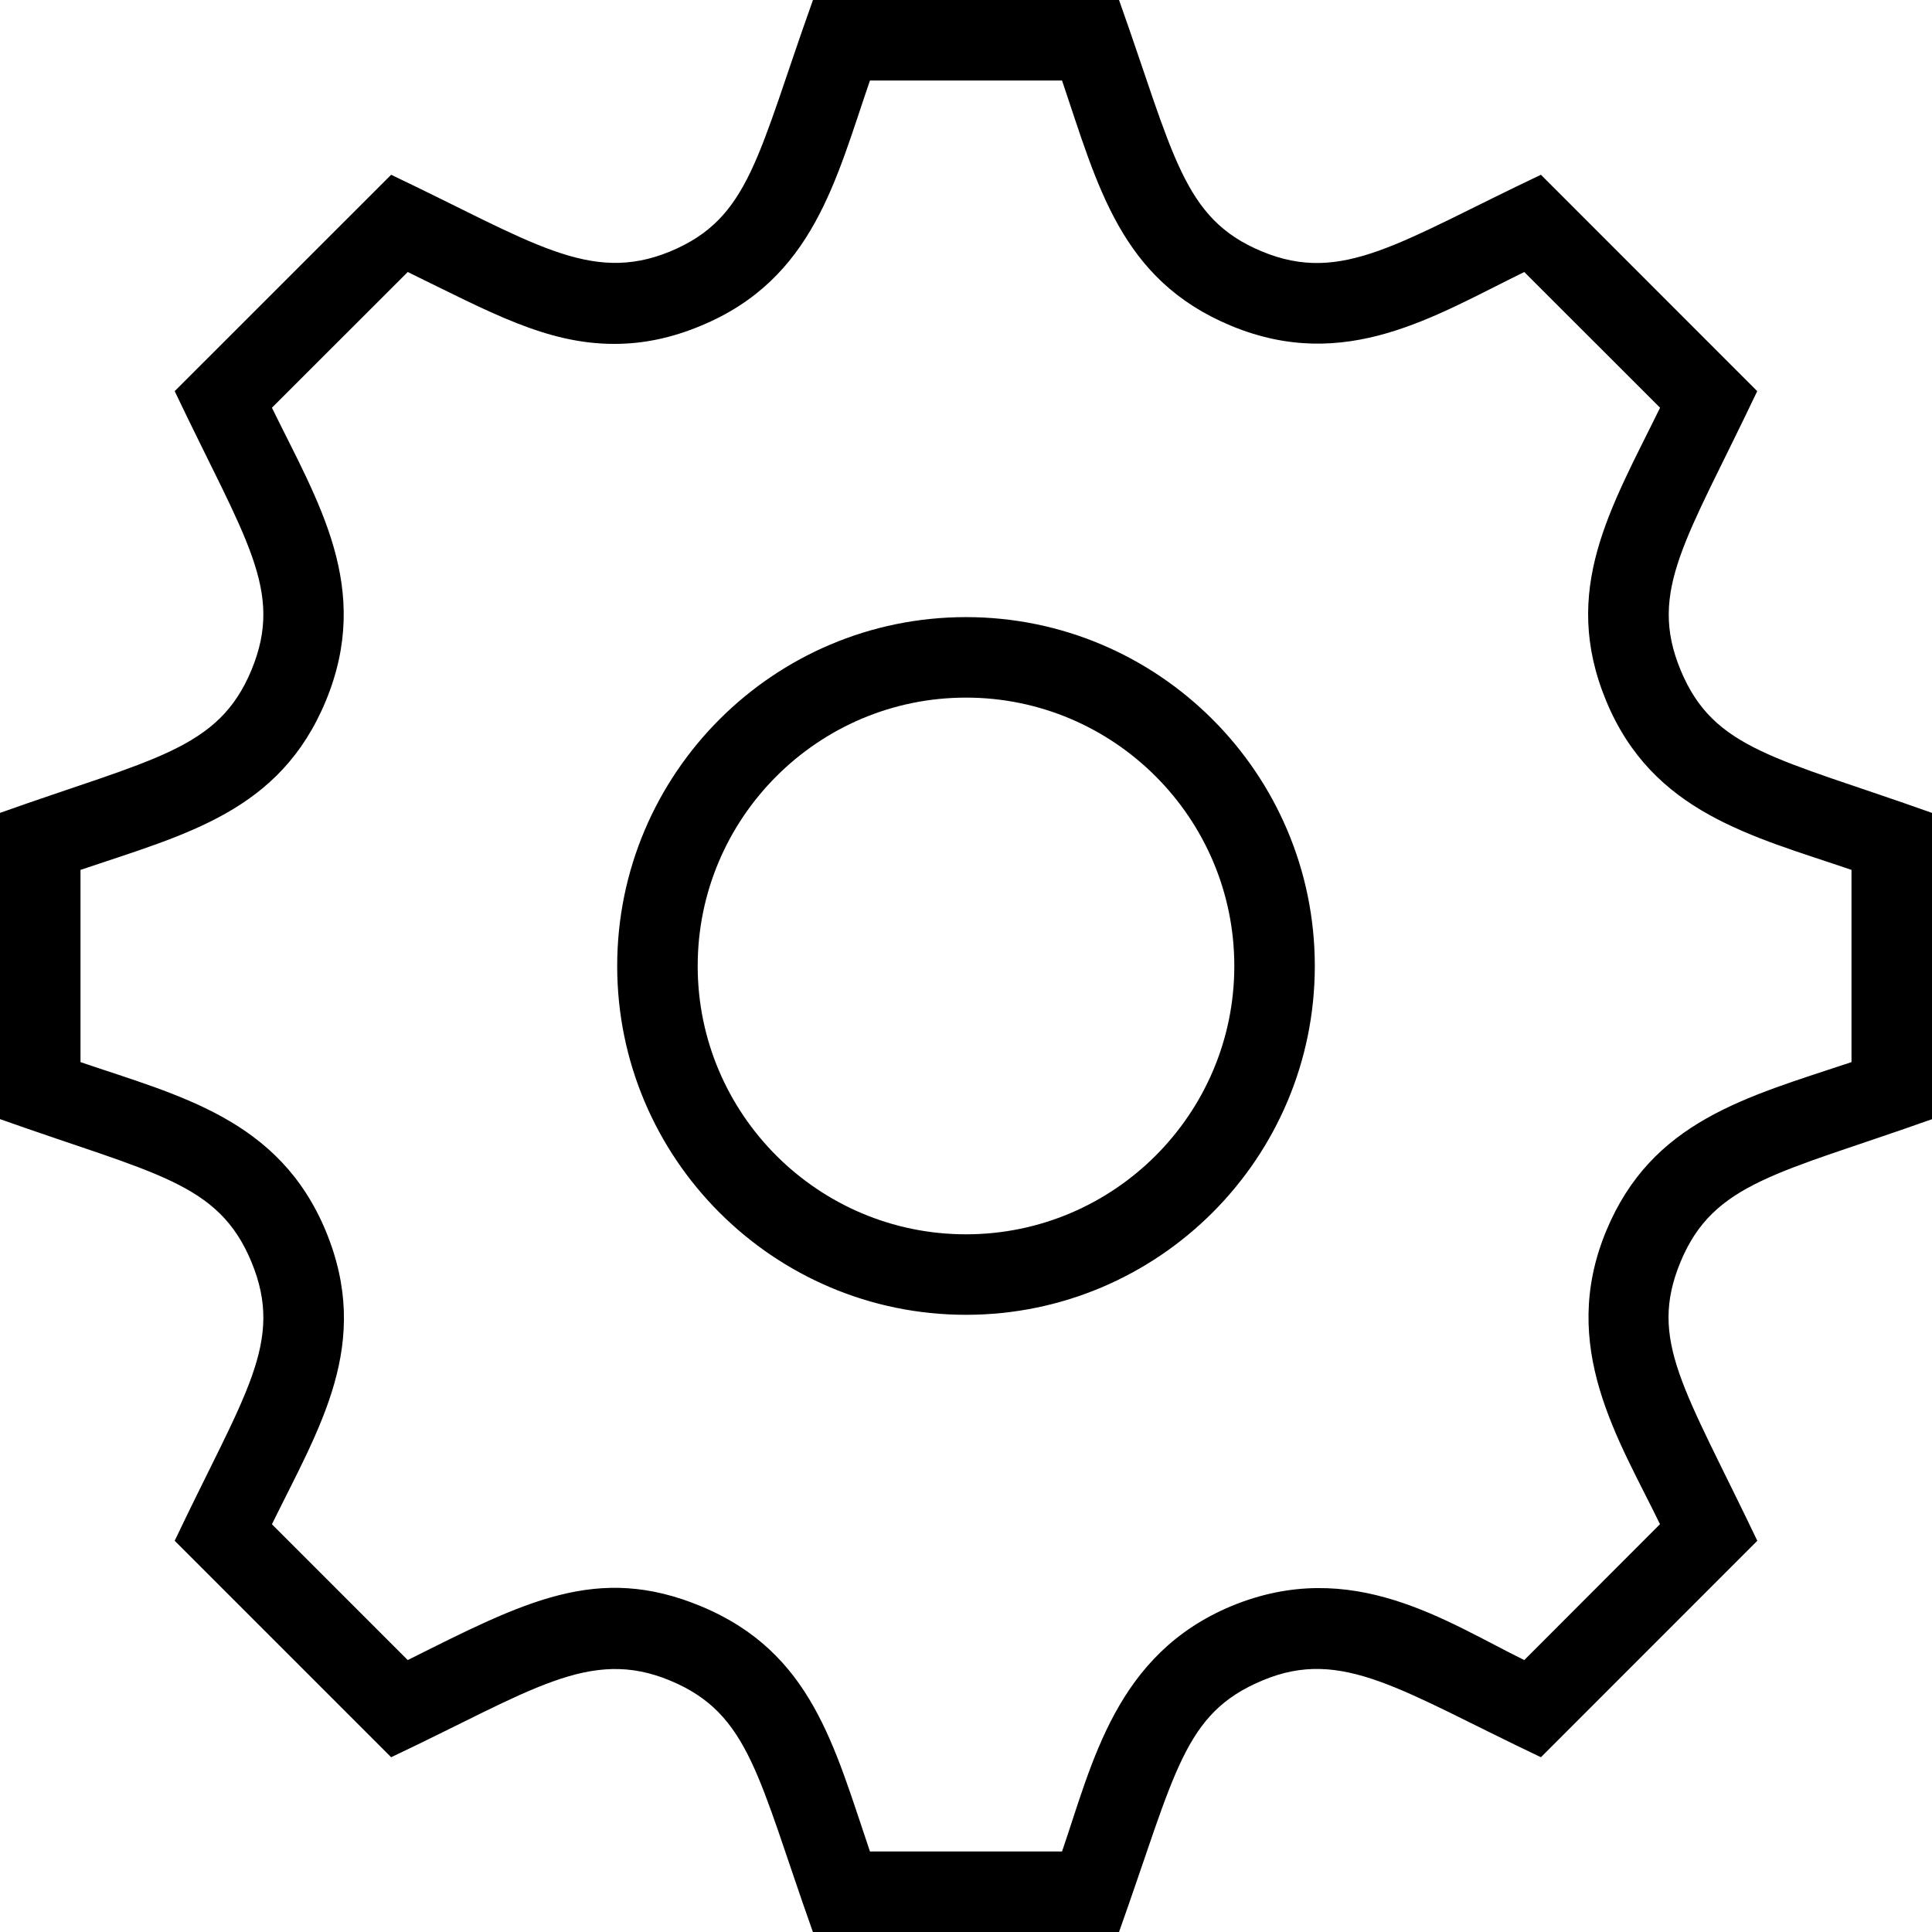
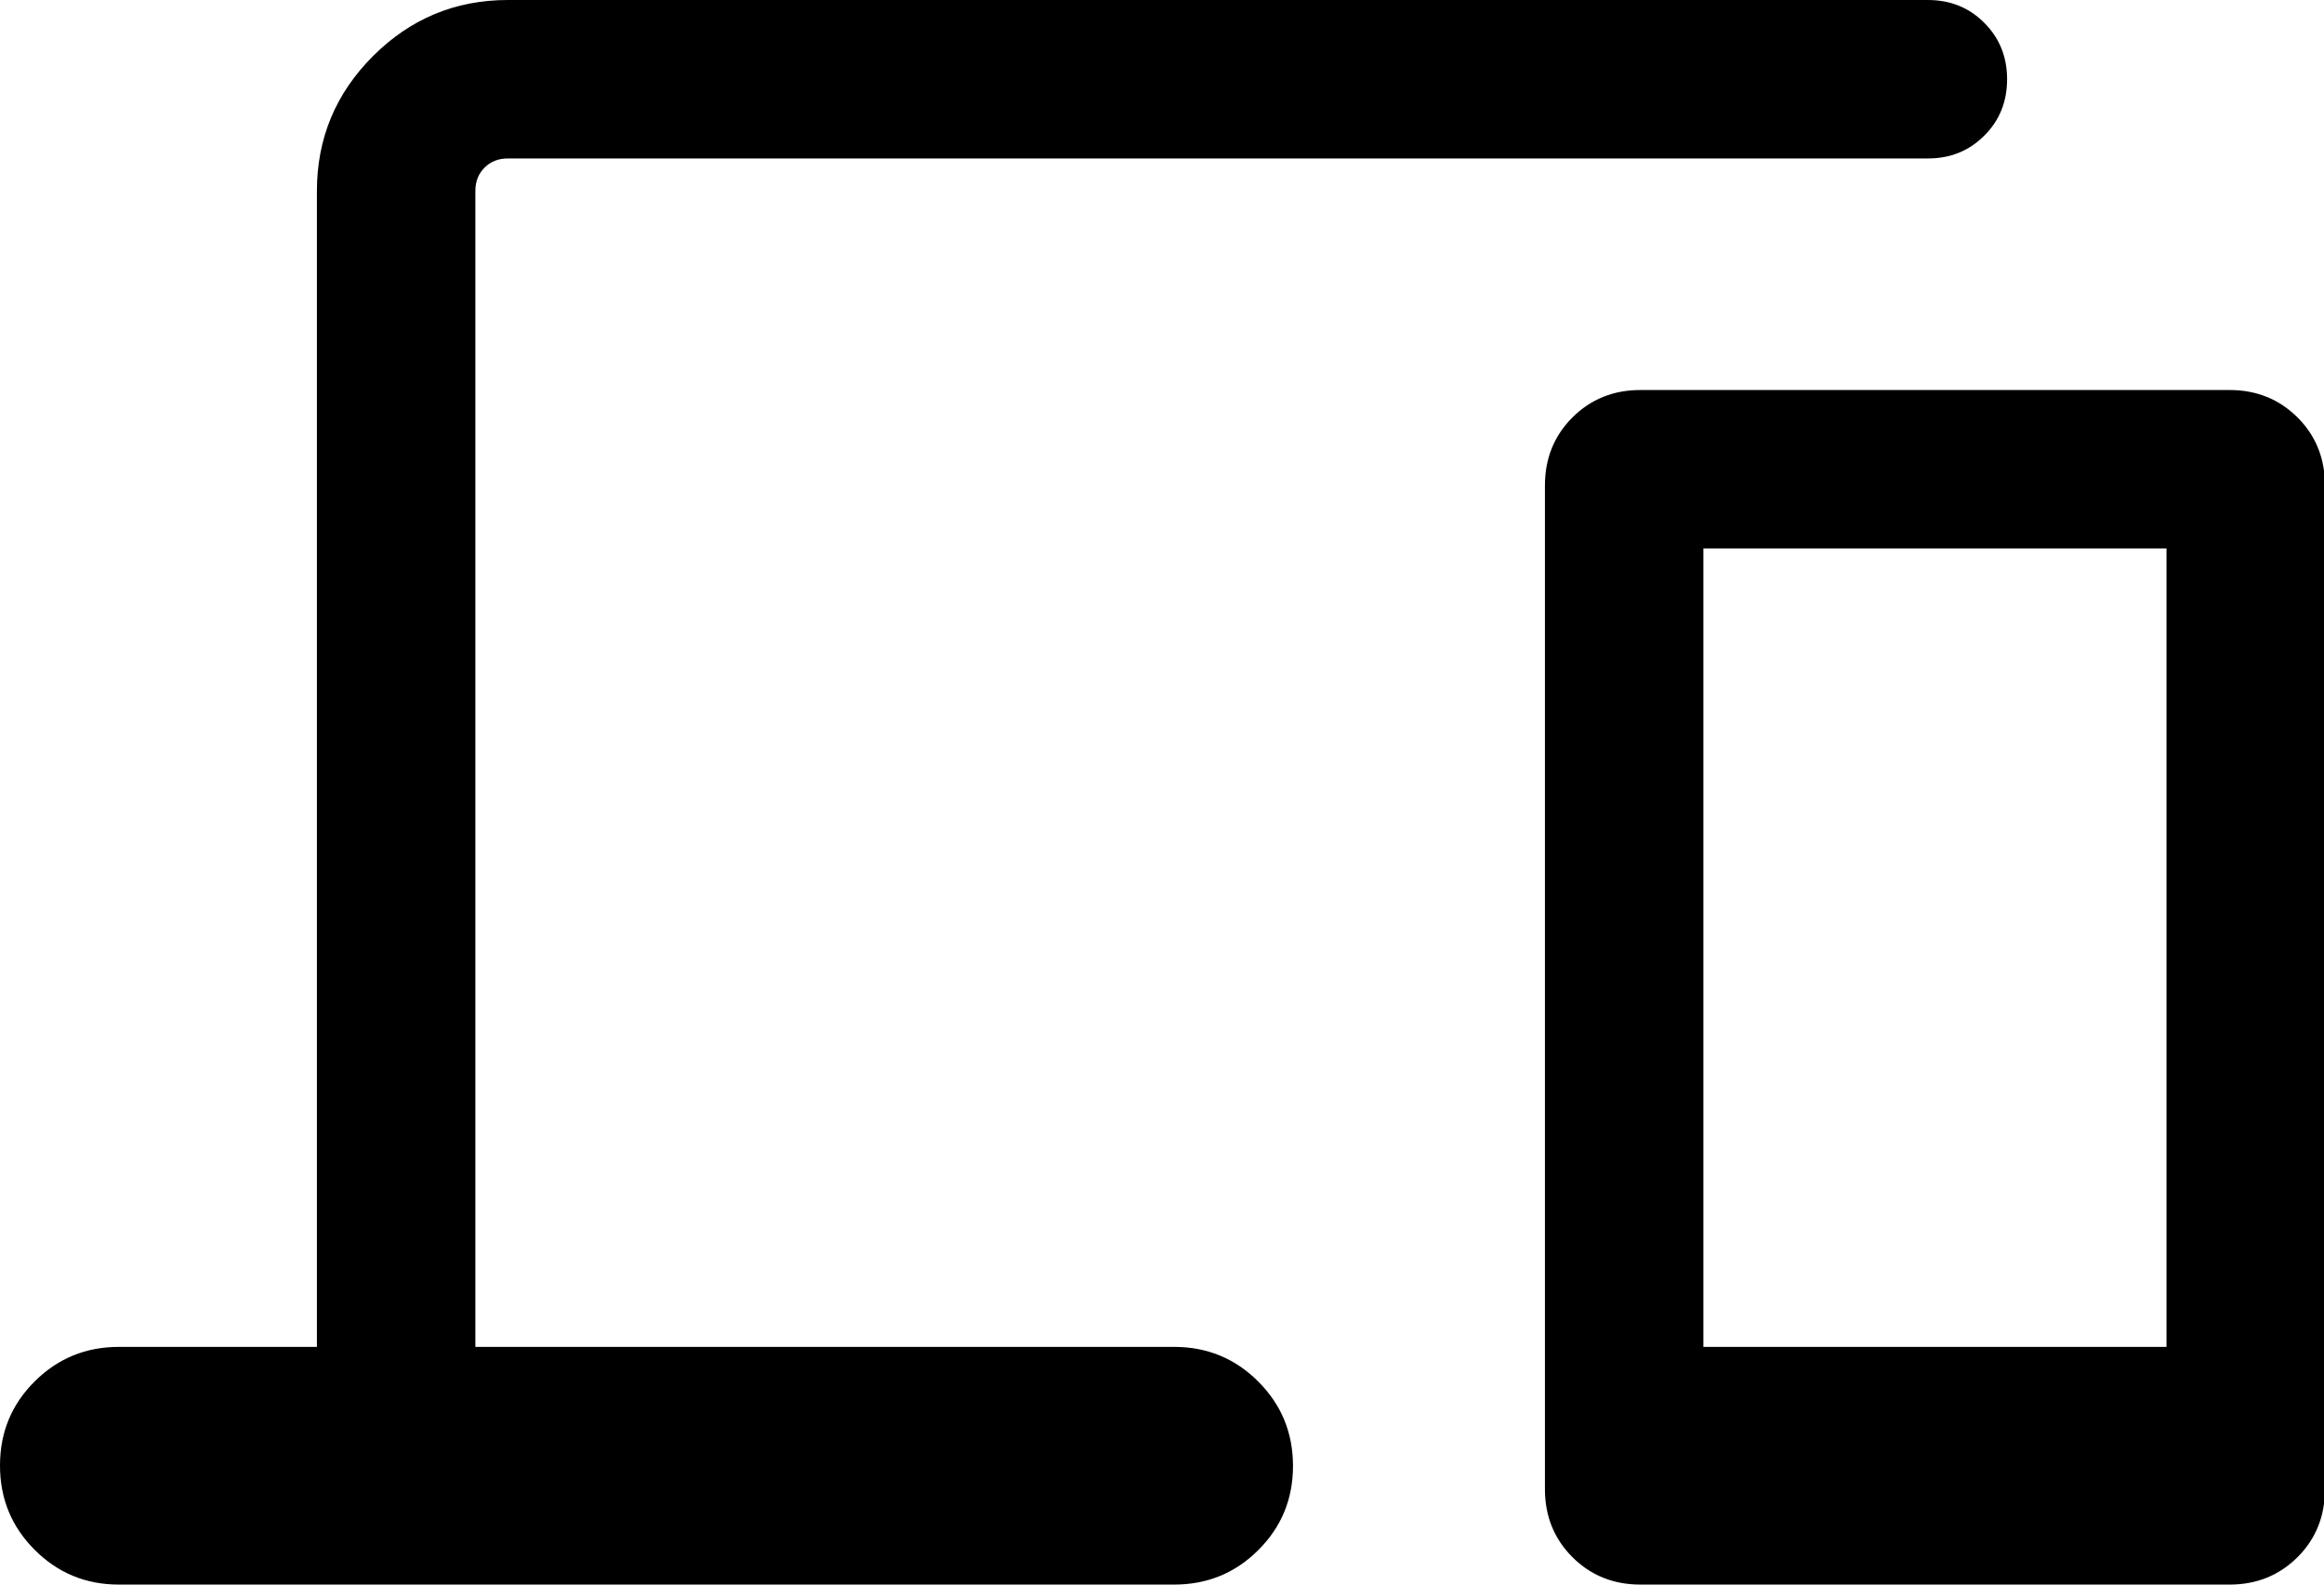
- <svg xmlns="http://www.w3.org/2000/svg" width="24" height="24" fill-rule="evenodd" clip-rule="evenodd">
-   <path d="M12 8.666c-1.838 0-3.333 1.496-3.333 3.334s1.495 3.333 3.333 3.333 3.333-1.495 3.333-3.333-1.495-3.334-3.333-3.334m0 7.667c-2.39 0-4.333-1.943-4.333-4.333s1.943-4.334 4.333-4.334 4.333 1.944 4.333 4.334c0 2.39-1.943 4.333-4.333 4.333m-1.193 6.667h2.386c.379-1.104.668-2.451 2.107-3.05 1.496-.617 2.666.196 3.635.672l1.686-1.688c-.508-1.047-1.266-2.199-.669-3.641.567-1.369 1.739-1.663 3.048-2.099v-2.388c-1.235-.421-2.471-.708-3.047-2.098-.572-1.38.057-2.395.669-3.643l-1.687-1.686c-1.117.547-2.221 1.257-3.642.668-1.374-.571-1.656-1.734-2.1-3.047h-2.386c-.424 1.231-.704 2.468-2.099 3.046-.365.153-.718.226-1.077.226-.843 0-1.539-.392-2.566-.893l-1.687 1.686c.574 1.175 1.251 2.237.669 3.643-.571 1.375-1.734 1.654-3.047 2.098v2.388c1.226.418 2.468.705 3.047 2.098.581 1.403-.075 2.432-.669 3.643l1.687 1.687c1.45-.725 2.355-1.204 3.642-.669 1.378.572 1.655 1.738 2.1 3.047m3.094 1h-3.803c-.681-1.918-.785-2.713-1.773-3.123-1.005-.419-1.731.132-3.466.952l-2.689-2.689c.873-1.837 1.367-2.465.953-3.465-.412-.991-1.192-1.087-3.123-1.773v-3.804c1.906-.678 2.712-.782 3.123-1.773.411-.991-.071-1.613-.953-3.466l2.689-2.688c1.741.828 2.466 1.365 3.465.953.992-.412 1.082-1.185 1.775-3.124h3.802c.682 1.918.788 2.714 1.774 3.123 1.001.416 1.709-.119 3.467-.952l2.687 2.688c-.878 1.847-1.361 2.477-.952 3.465.411.992 1.192 1.087 3.123 1.774v3.805c-1.906.677-2.713.782-3.124 1.773-.403.975.044 1.561.954 3.464l-2.688 2.689c-1.728-.82-2.467-1.37-3.456-.955-.988.41-1.08 1.146-1.785 3.126" />
+ <svg xmlns="http://www.w3.org/2000/svg" width="22" height="15" viewBox="0 0 22 15" fill="none">
+   <path d="M1.125 15C0.812 15 0.547 14.89 0.328 14.671C0.109 14.452 0 14.186 0 13.873C0 13.56 0.109 13.295 0.328 13.077C0.547 12.859 0.812 12.75 1.125 12.75H3V1.808C3 1.311 3.177 0.885 3.531 0.531C3.885 0.177 4.311 0 4.808 0H18.25C18.462 0 18.641 0.072 18.784 0.216C18.928 0.36 19 0.538 19 0.75C19 0.963 18.928 1.141 18.784 1.284C18.641 1.428 18.462 1.5 18.25 1.5H4.808C4.718 1.5 4.644 1.529 4.587 1.587C4.529 1.644 4.5 1.718 4.5 1.808V12.75H11.116C11.428 12.75 11.694 12.86 11.912 13.079C12.131 13.298 12.24 13.564 12.24 13.877C12.24 14.19 12.131 14.455 11.912 14.673C11.694 14.891 11.428 15 11.116 15H1.125ZM15.529 15C15.273 15 15.058 14.913 14.885 14.74C14.712 14.567 14.625 14.352 14.625 14.096V4.596C14.625 4.34 14.712 4.125 14.885 3.952C15.058 3.779 15.273 3.692 15.529 3.692H21.106C21.362 3.692 21.576 3.779 21.75 3.952C21.923 4.125 22.009 4.34 22.009 4.596V14.096C22.009 14.352 21.923 14.567 21.75 14.74C21.576 14.913 21.362 15 21.106 15H15.529ZM16.125 12.75H20.509V5.192H16.125V12.75Z" fill="currentColor" />
</svg>
